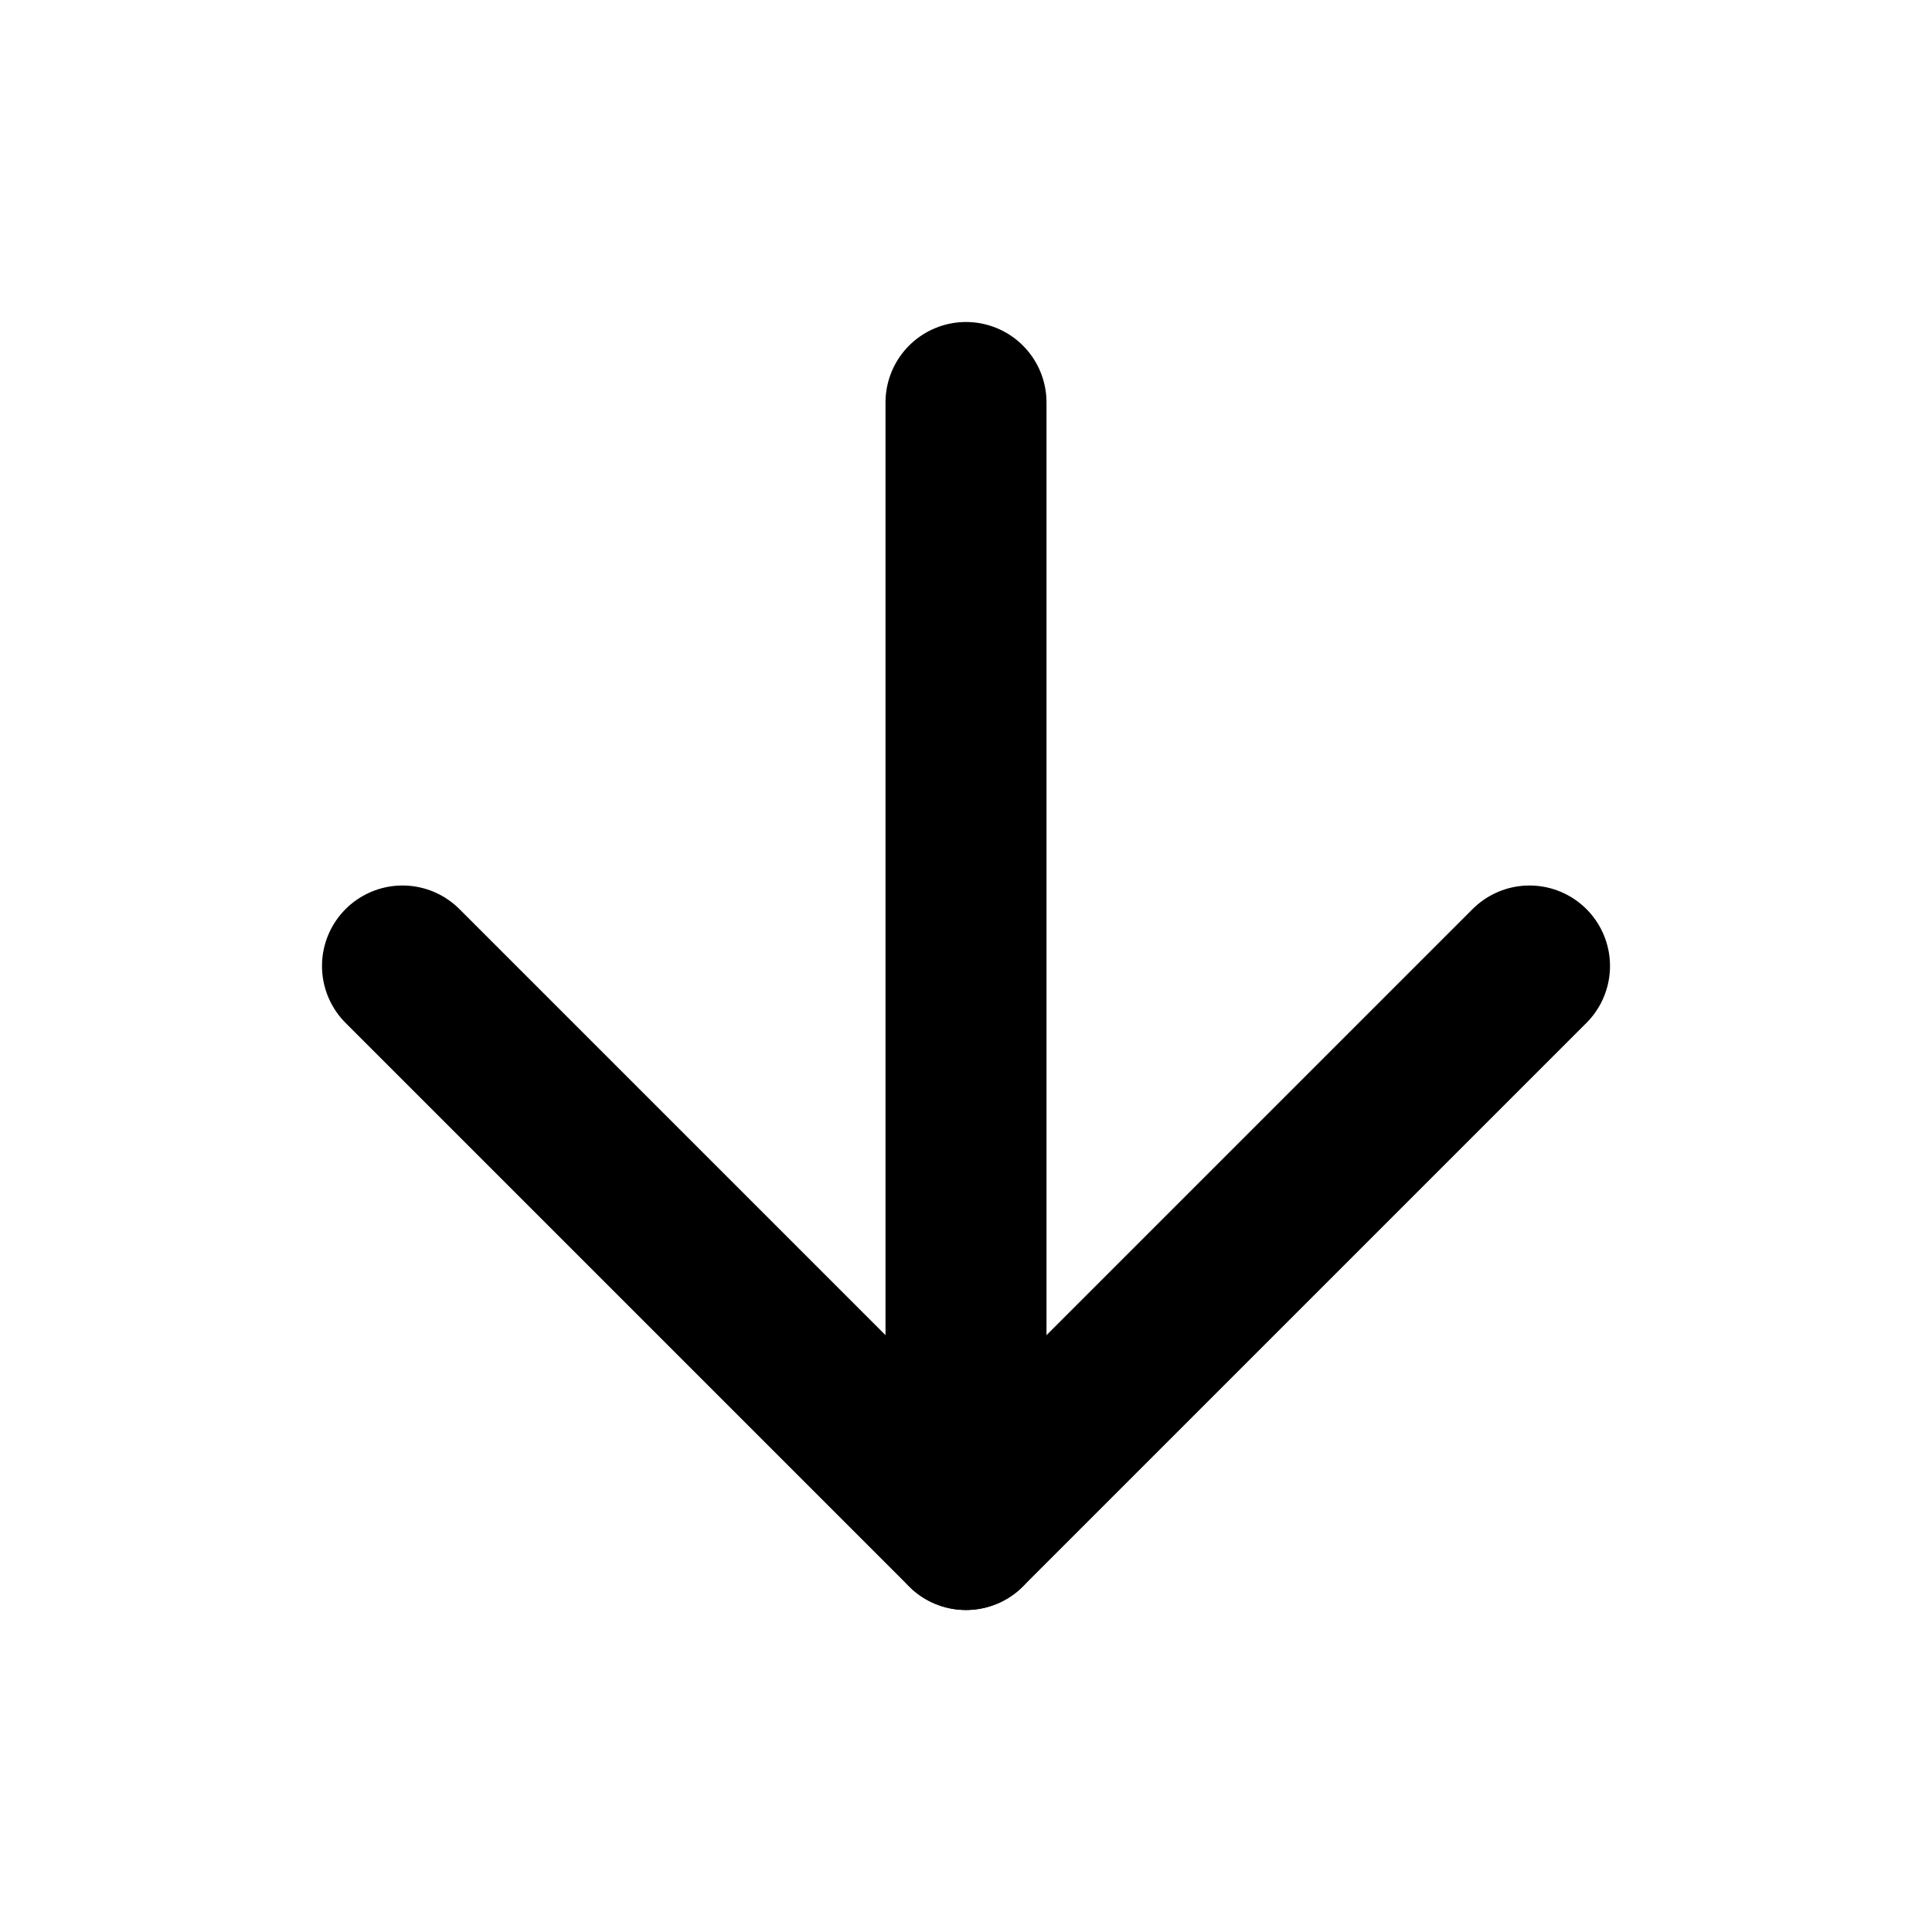
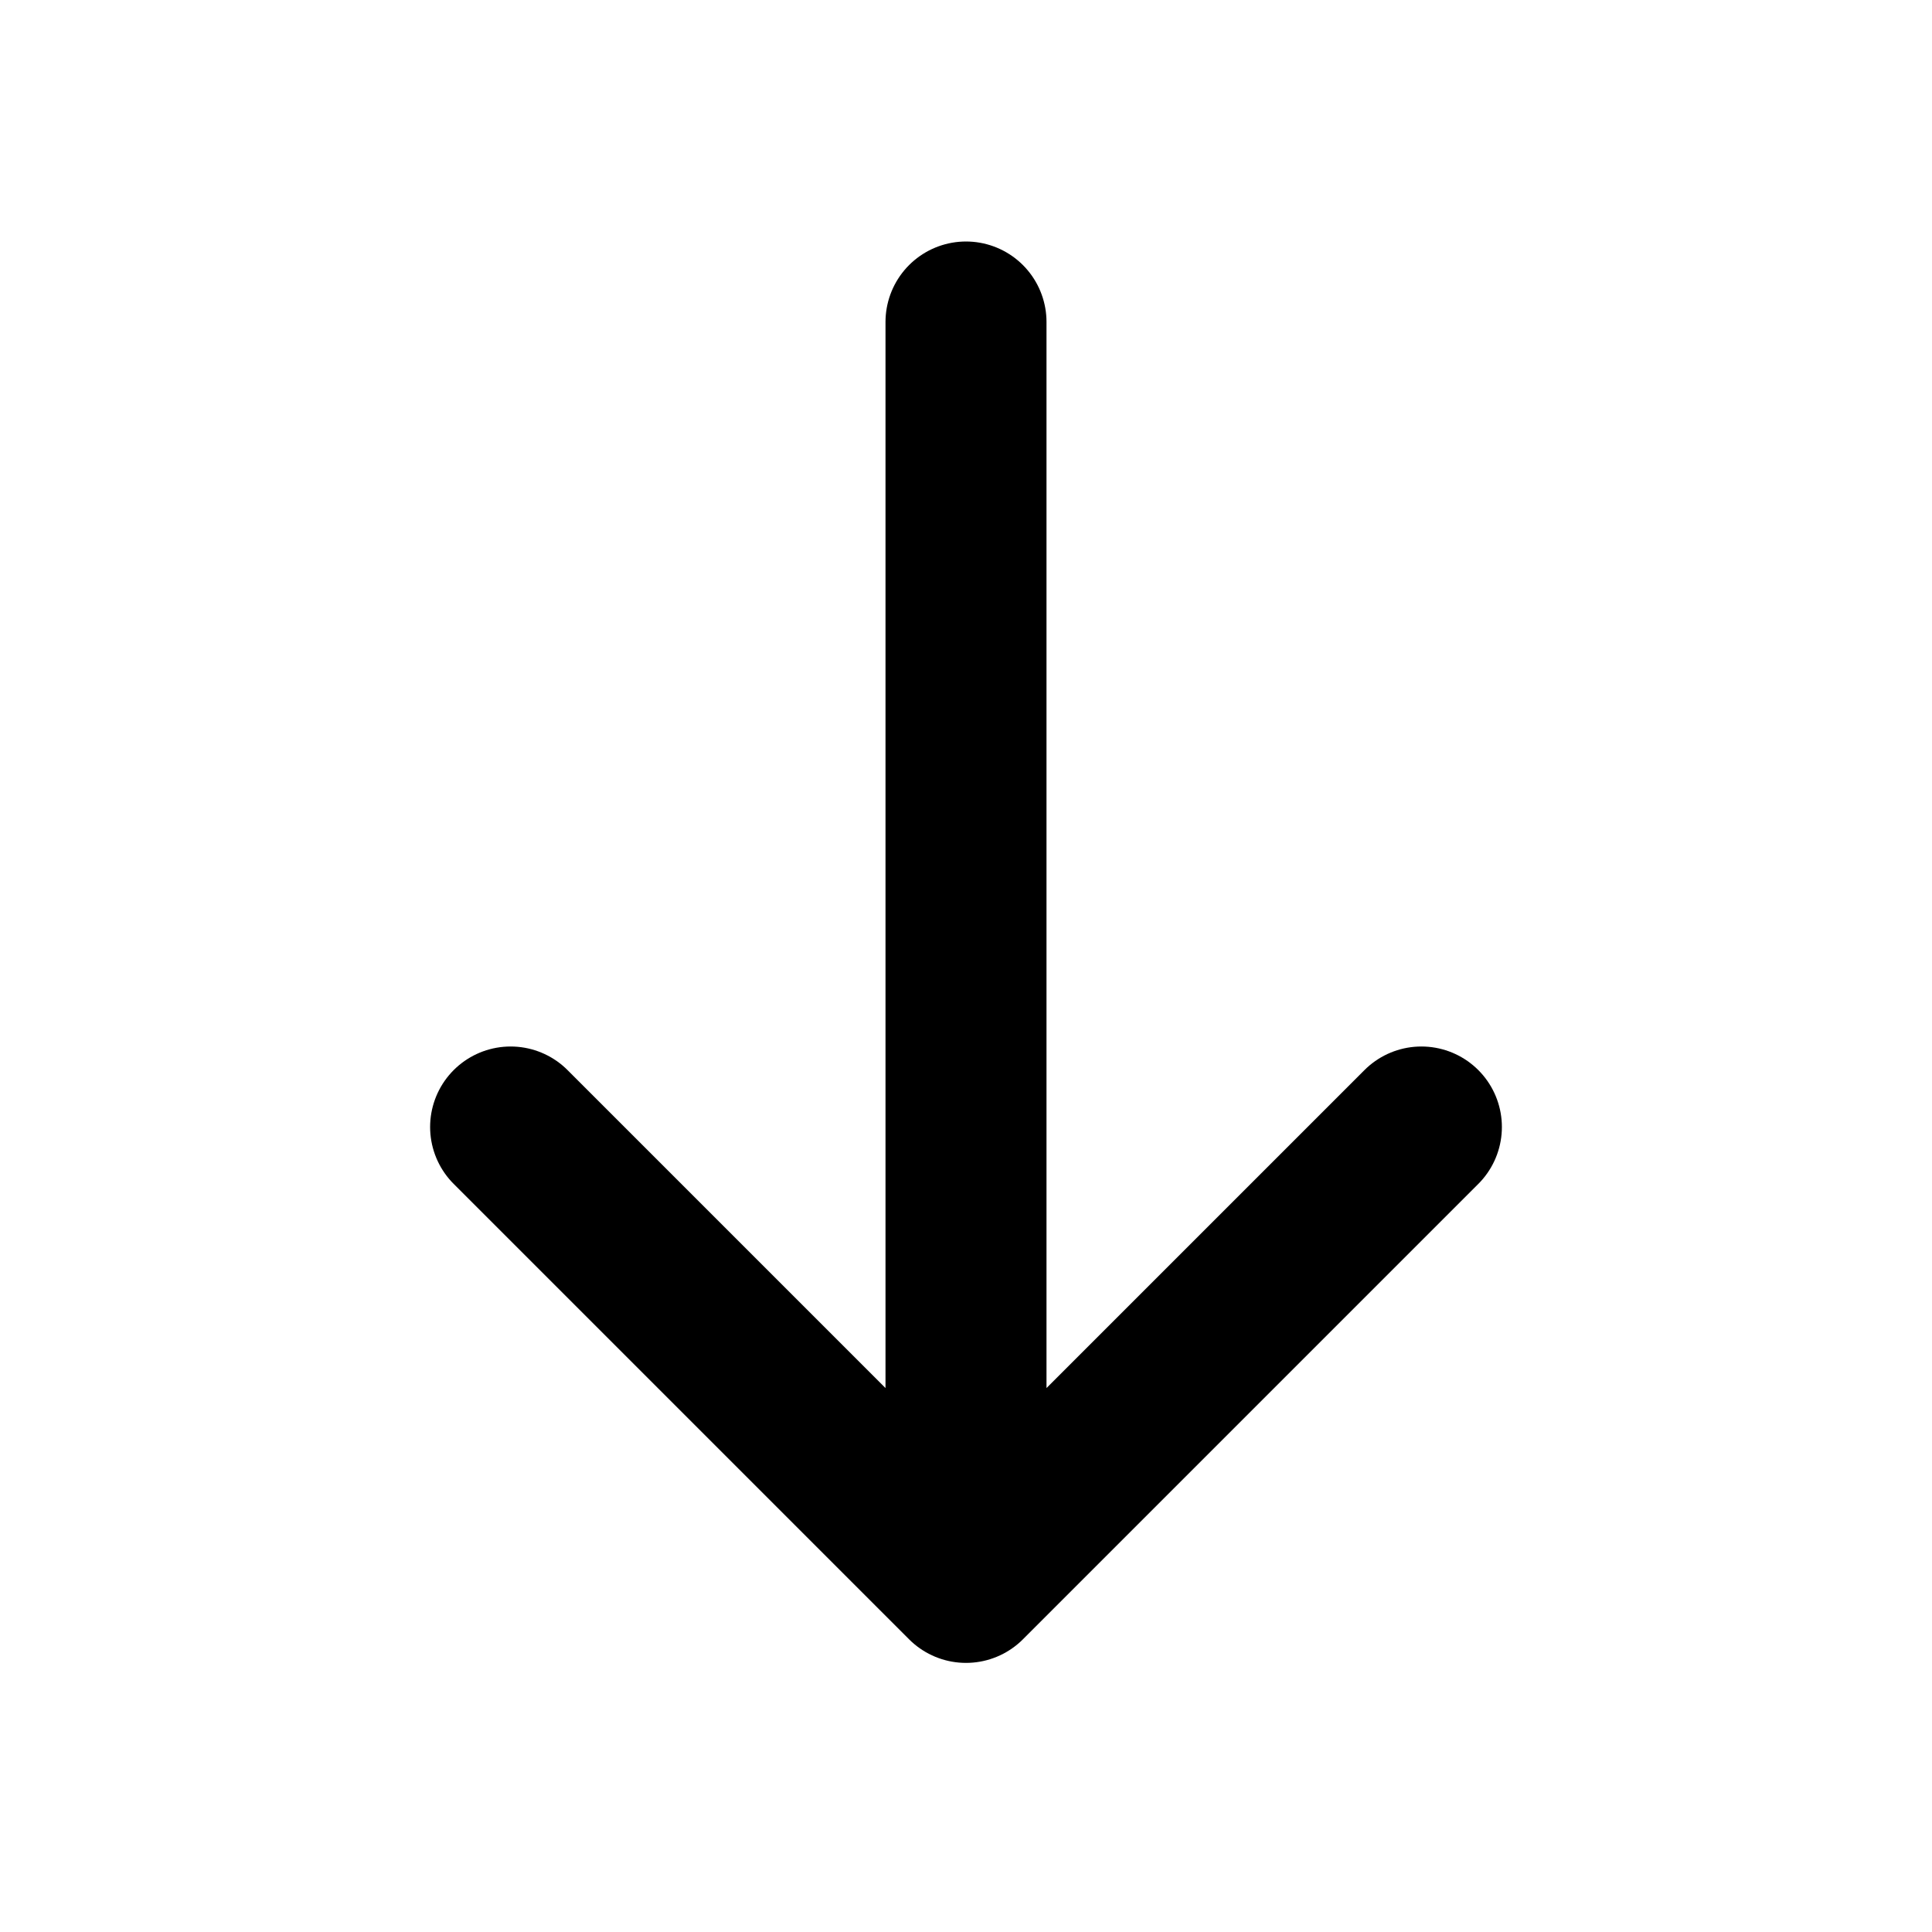
- <svg xmlns="http://www.w3.org/2000/svg" width="24" height="24" viewBox="0 0 24 24" fill="none" stroke="currentColor" stroke-width="2" stroke-linecap="round" stroke-linejoin="round">
-   <path d="M12 5v14" />
-   <path d="m19 12-7 7-7-7" />
+ <svg xmlns="http://www.w3.org/2000/svg" width="24" height="24" viewBox="0 0 24 24">
+   <path fill="none" stroke="currentColor" stroke-linecap="round" stroke-linejoin="round" stroke-width="2" d="M12 19V4M6.343 14L12 19.657L17.657 14" />
</svg>
